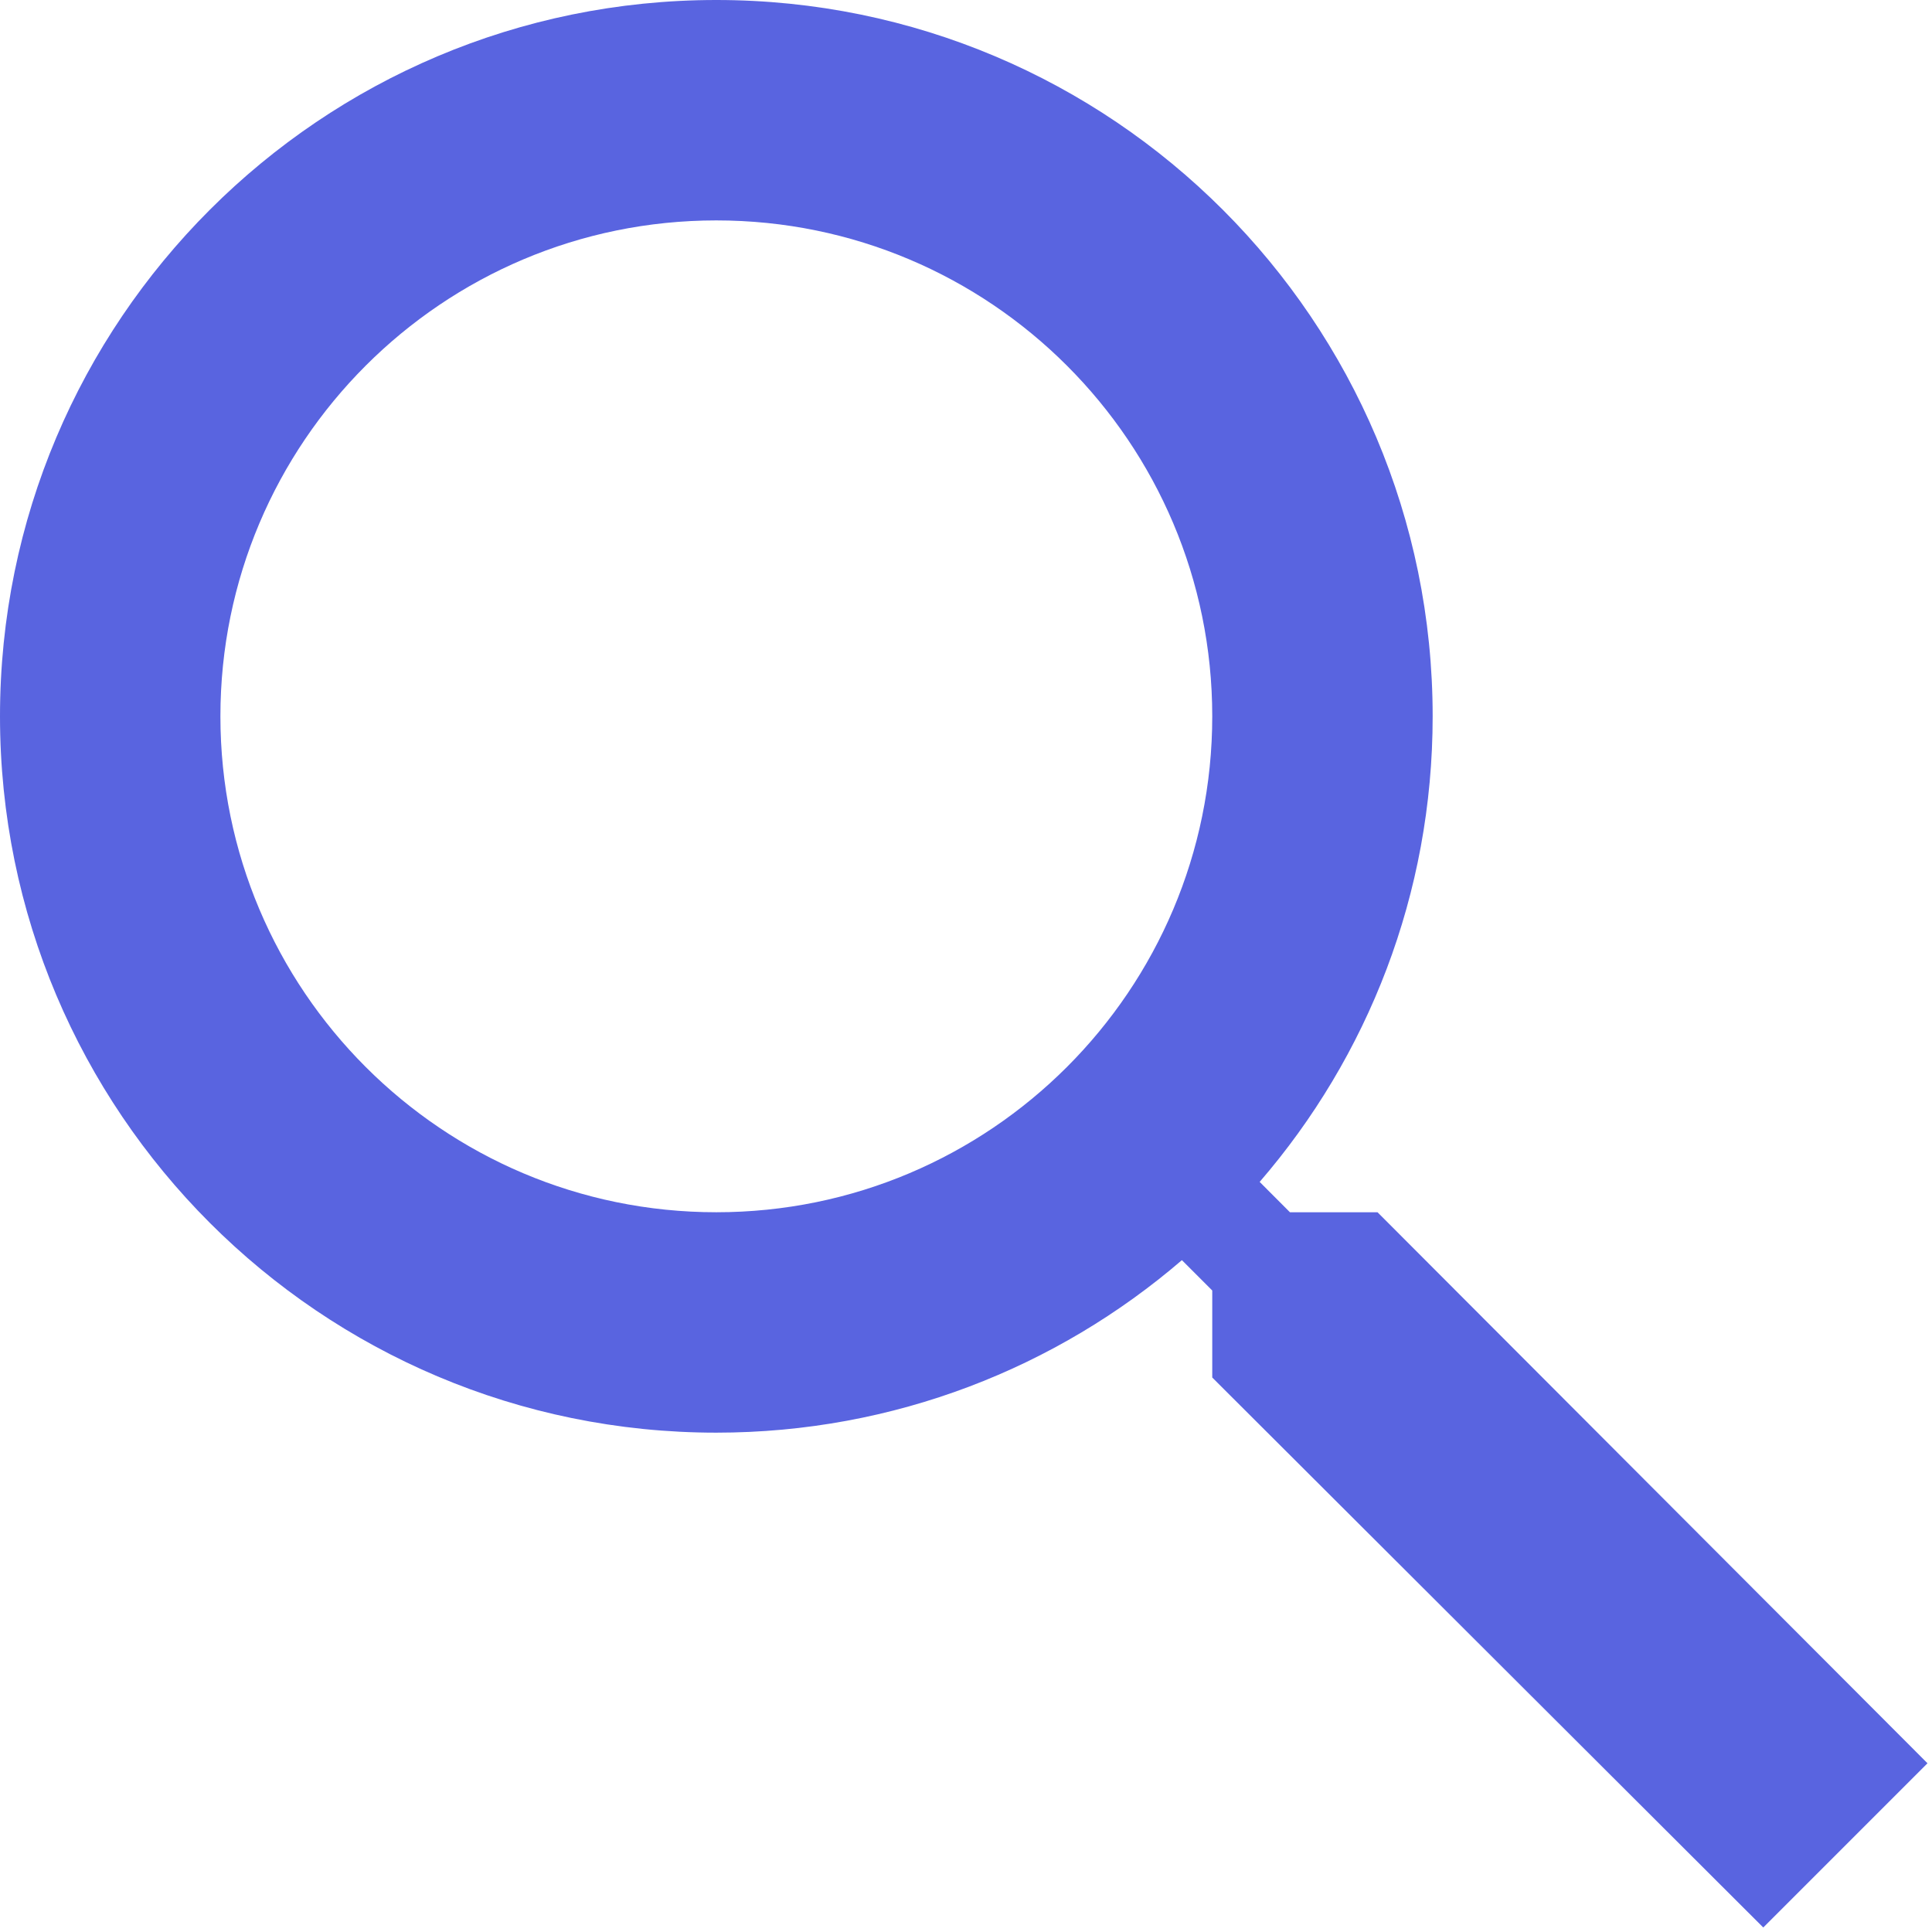
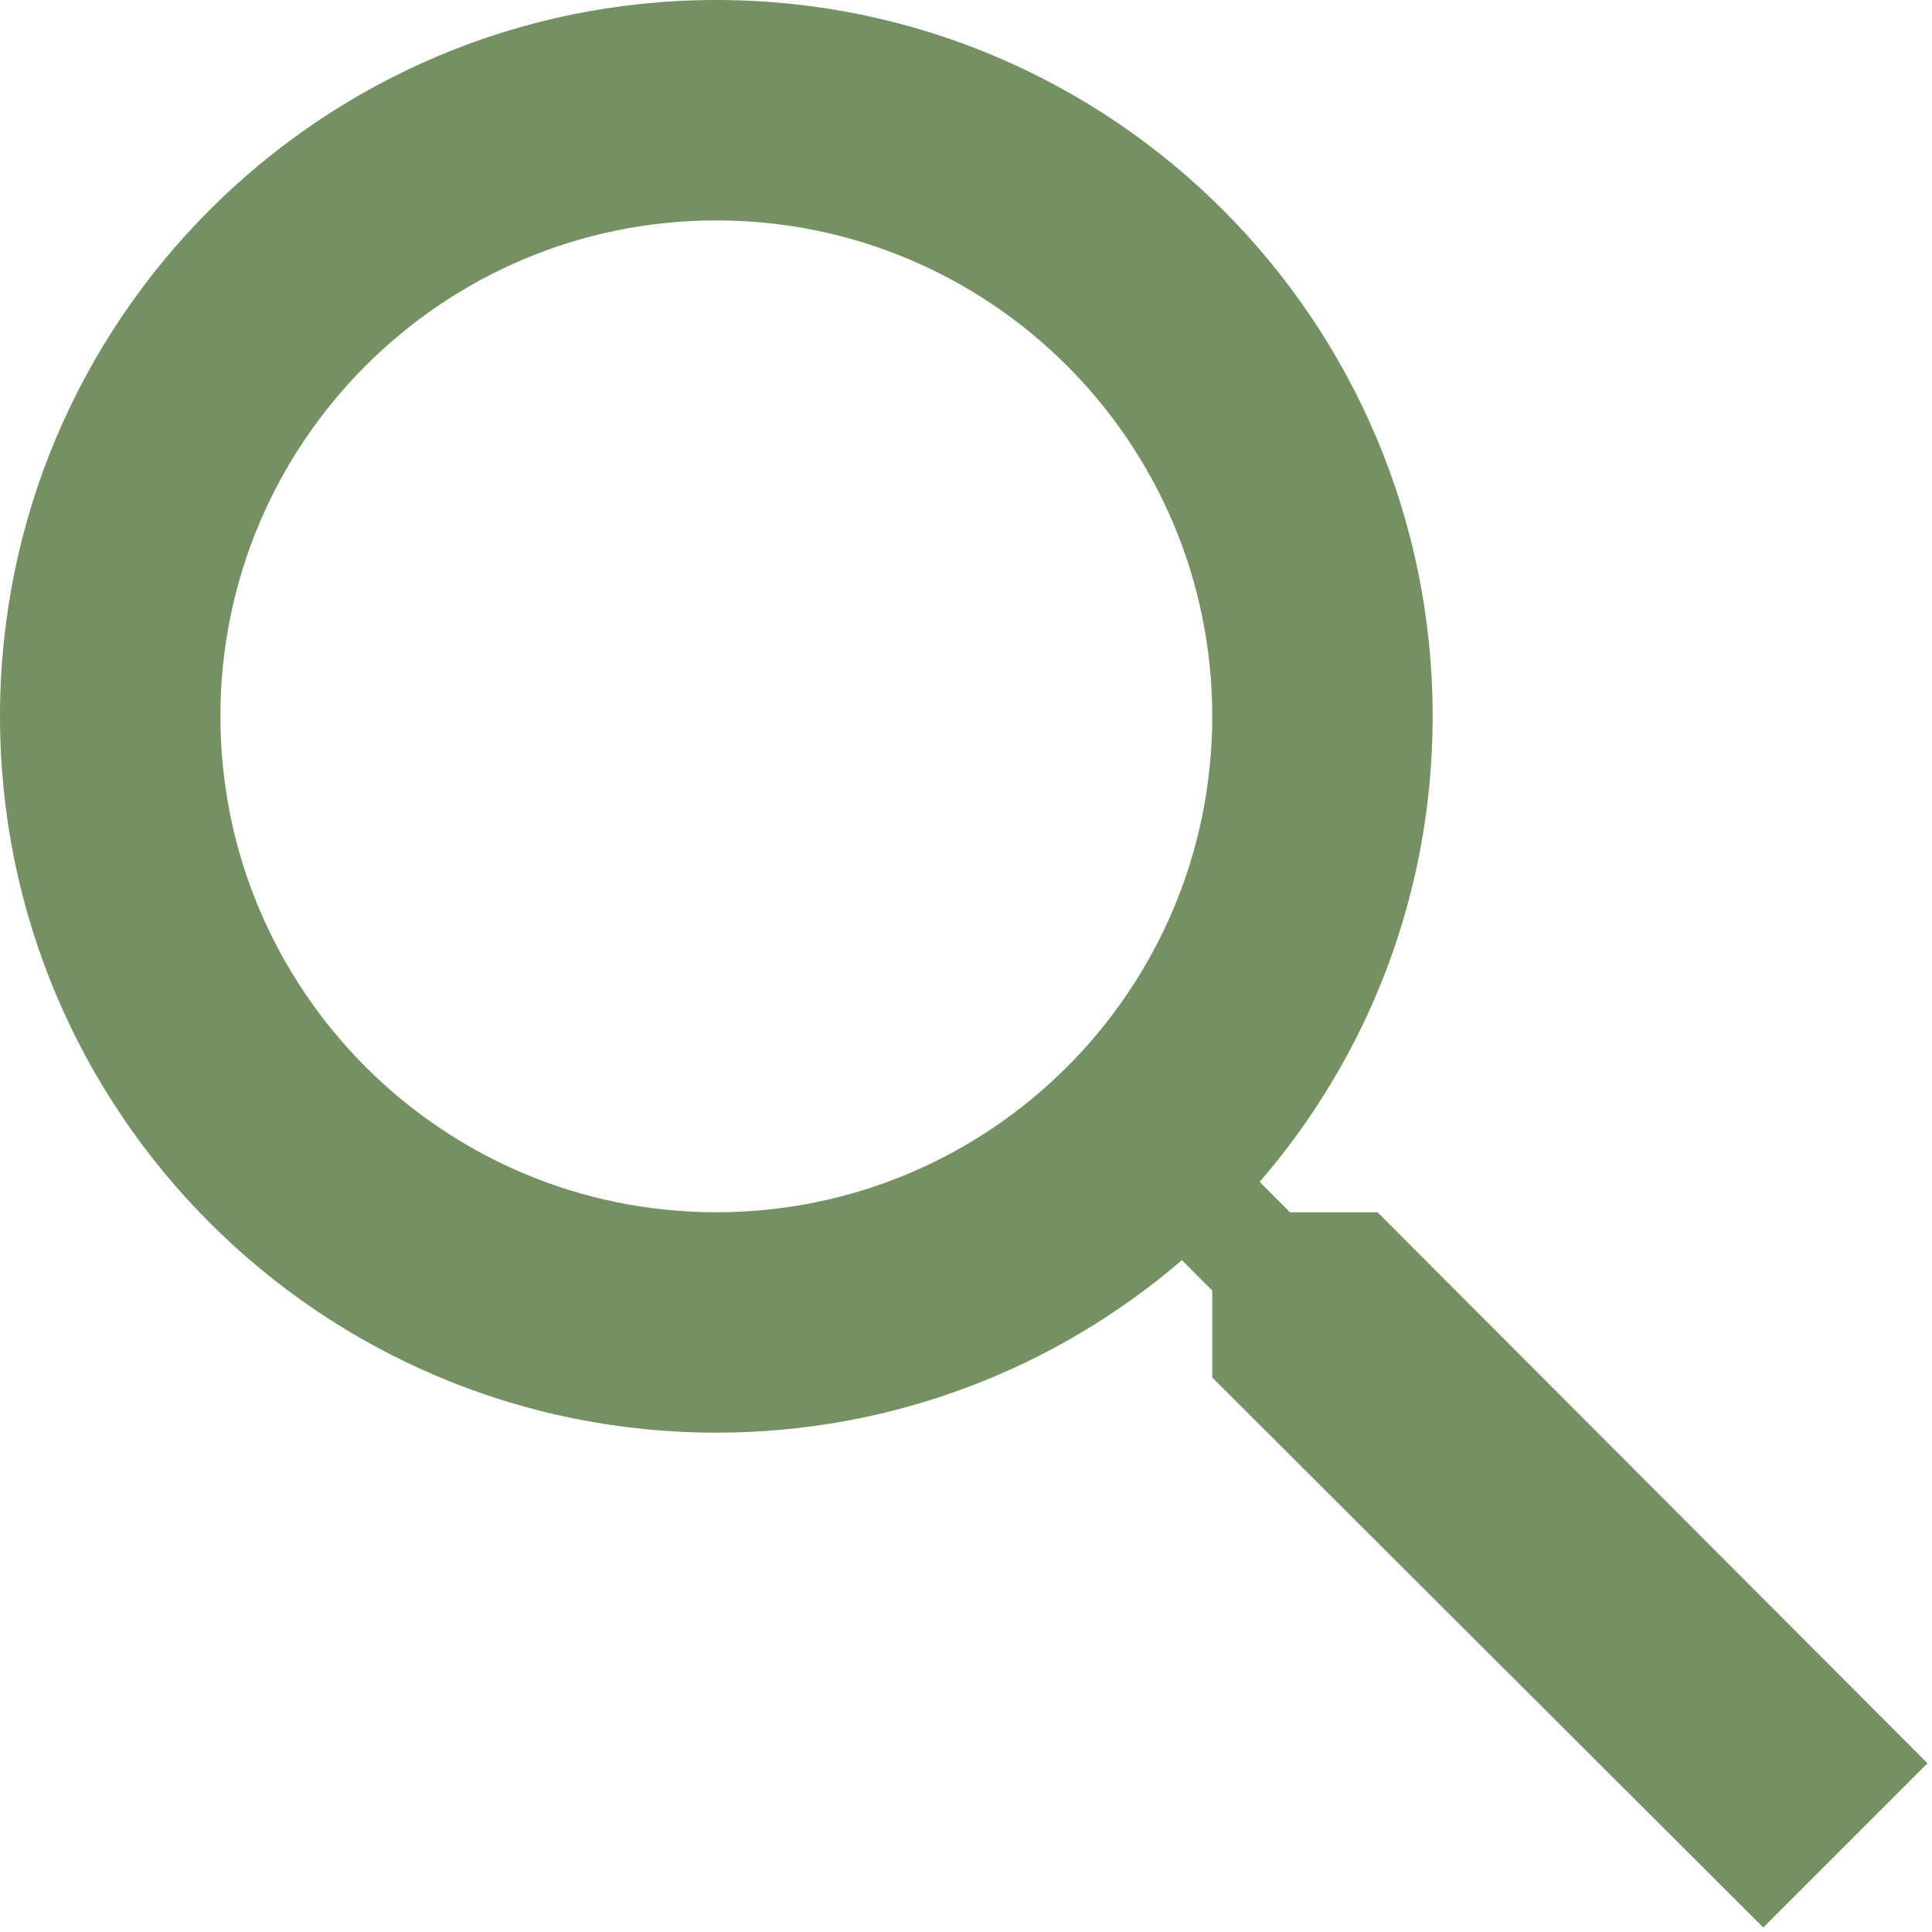
<svg xmlns="http://www.w3.org/2000/svg" width="24" height="24" viewBox="0 0 24 24" fill="none">
-   <path fill-rule="evenodd" clip-rule="evenodd" d="M16.024 15.059H17.112L23.944 21.904L21.904 23.944L15.059 17.112V16.031L14.682 15.654C13.129 16.989 11.109 17.797 8.898 17.797C3.984 17.797 0 13.813 0 8.898C0 3.984 3.984 0 8.898 0C13.813 0 17.797 3.984 17.797 8.898C17.797 11.109 16.989 13.129 15.648 14.682L16.024 15.059ZM2.738 8.898C2.738 12.3 5.497 15.059 8.898 15.059C12.3 15.059 15.059 12.3 15.059 8.898C15.059 5.497 12.3 2.738 8.898 2.738C5.497 2.738 2.738 5.497 2.738 8.898Z" fill="#5964E0" />
+   <path fill-rule="evenodd" clip-rule="evenodd" d="M16.024 15.059H17.112L23.944 21.904L21.904 23.944L15.059 17.112V16.031L14.682 15.654C13.129 16.989 11.109 17.797 8.898 17.797C3.984 17.797 0 13.813 0 8.898C0 3.984 3.984 0 8.898 0C13.813 0 17.797 3.984 17.797 8.898C17.797 11.109 16.989 13.129 15.648 14.682L16.024 15.059ZM2.738 8.898C2.738 12.3 5.497 15.059 8.898 15.059C12.3 15.059 15.059 12.3 15.059 8.898C15.059 5.497 12.3 2.738 8.898 2.738C5.497 2.738 2.738 5.497 2.738 8.898Z" fill="#759163" />
</svg>
